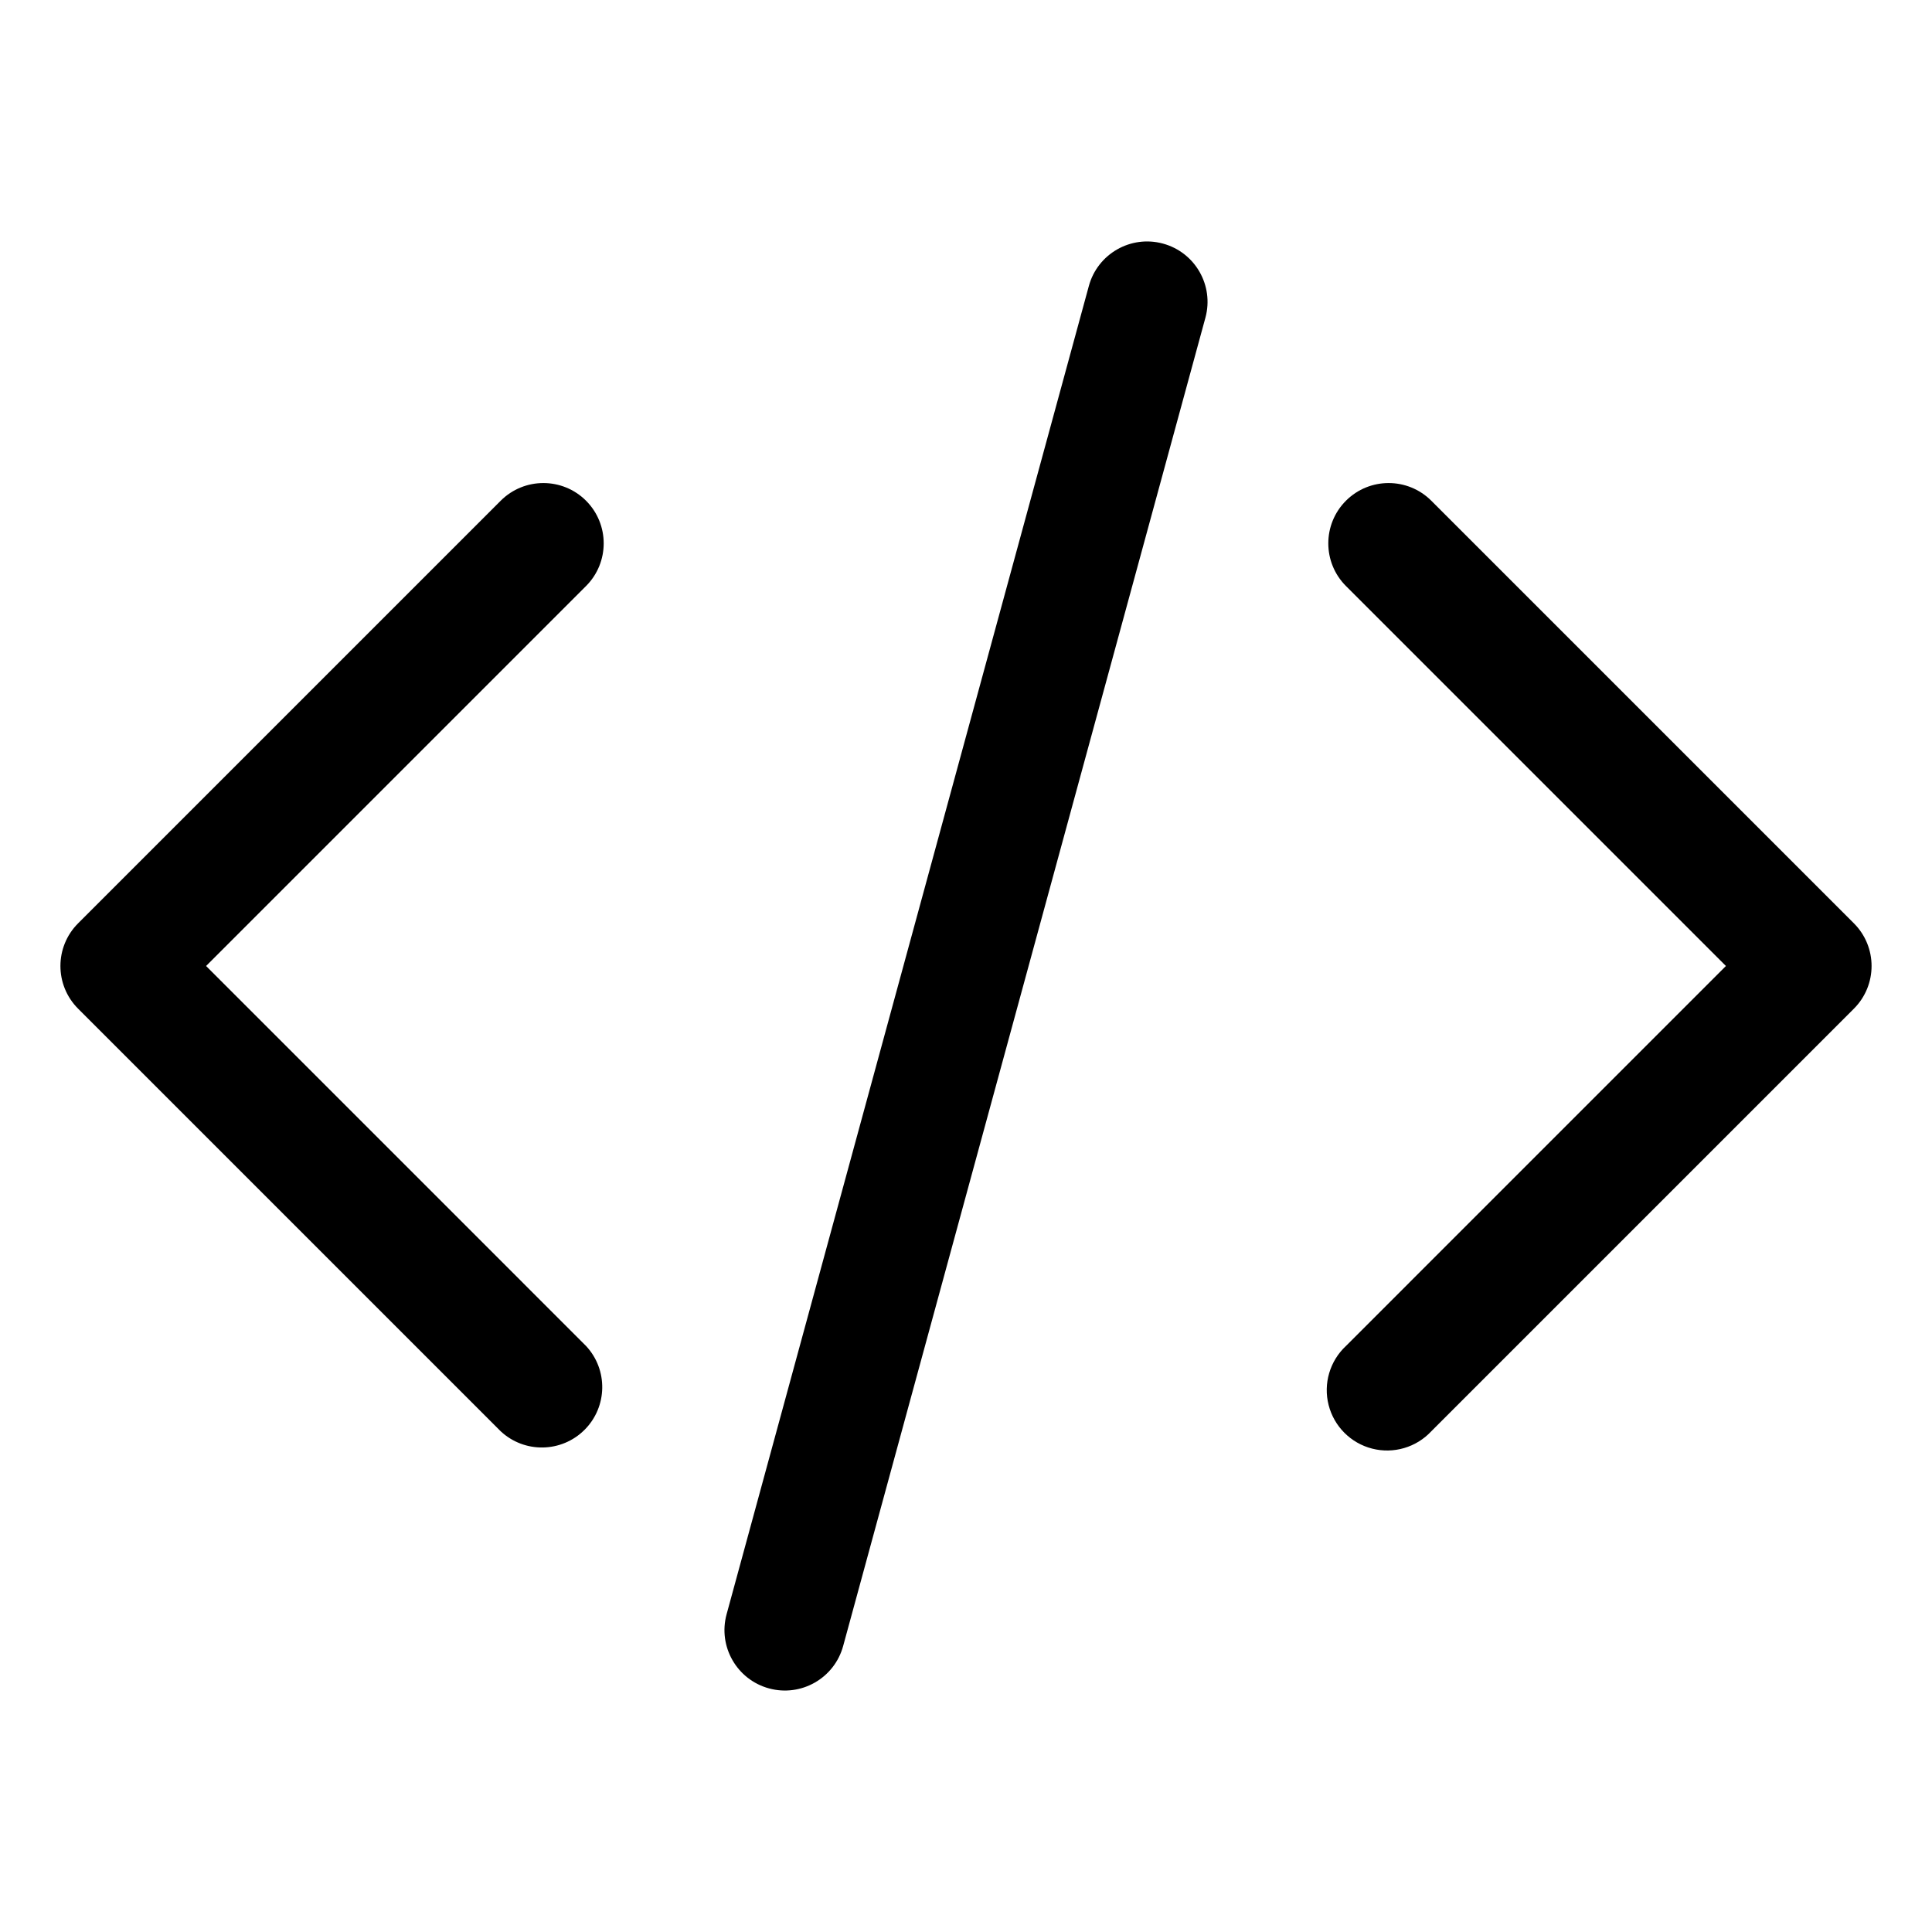
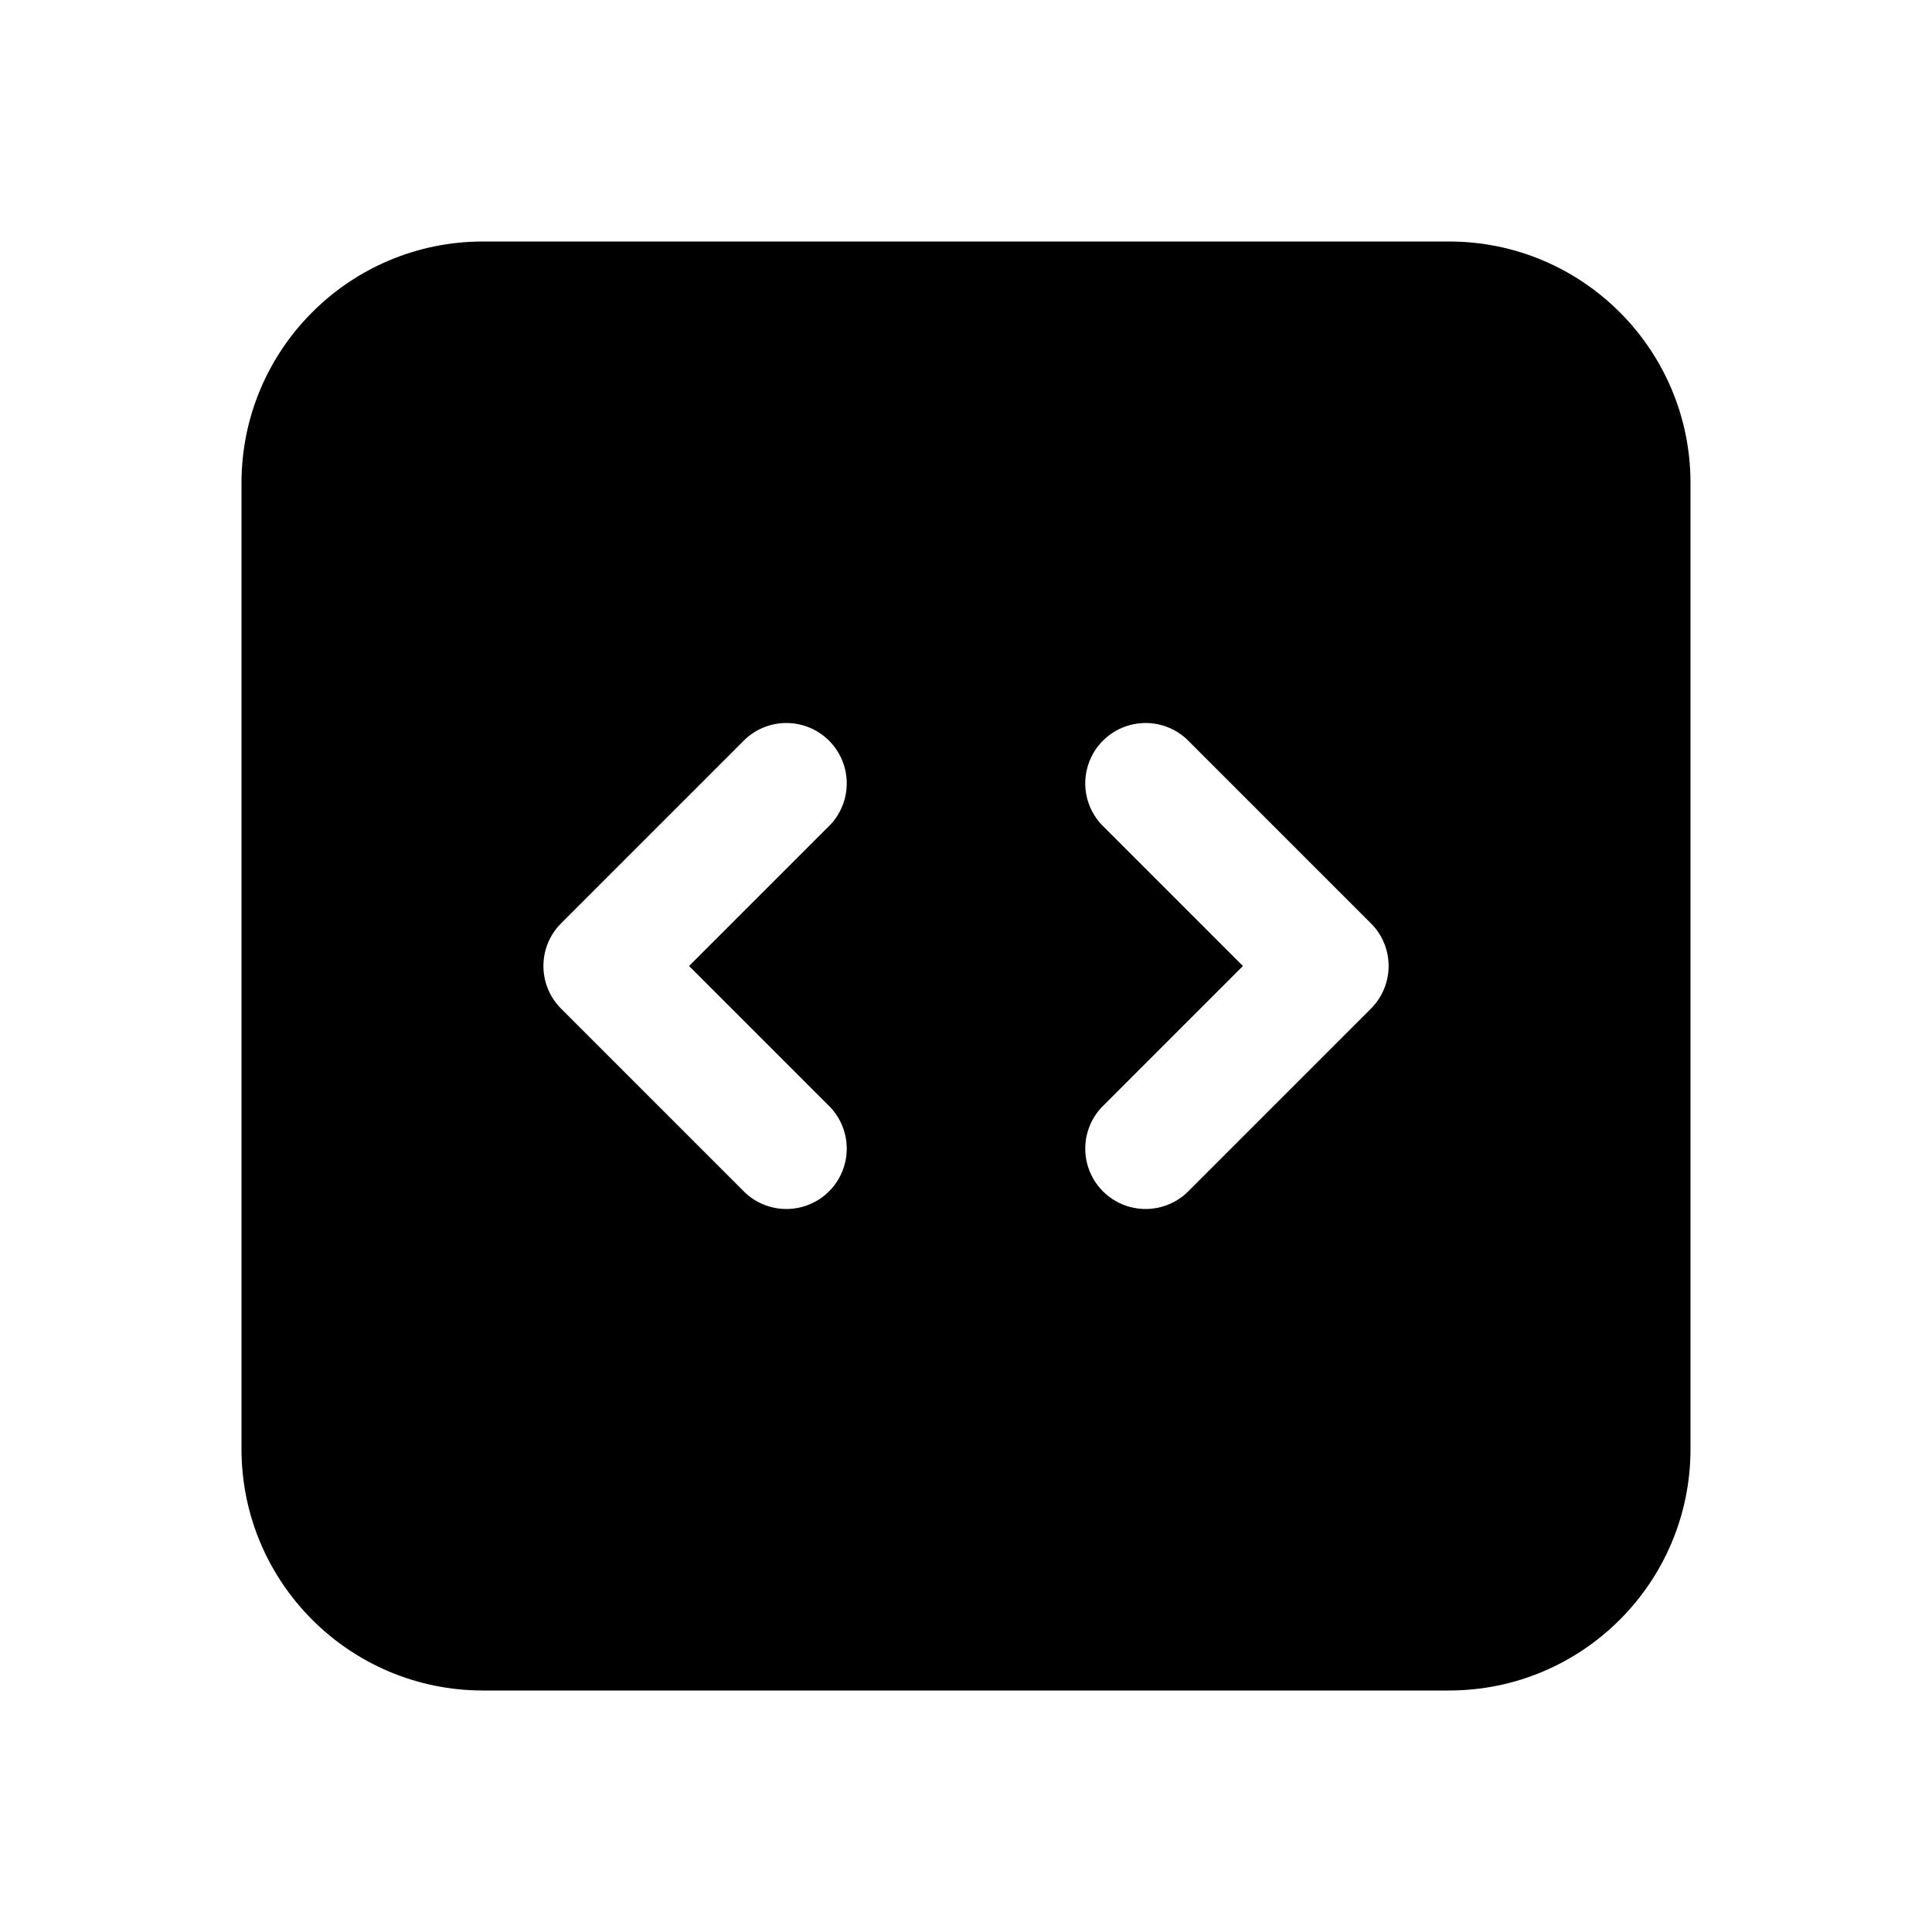
<svg xmlns="http://www.w3.org/2000/svg" viewBox="0 0 24 24" fill="currentColor" class="size-6">
-   <path fill-rule="evenodd" d="M14.447 3.026a.75.75 0 0 1 .527.921l-4.5 16.5a.75.75 0 0 1-1.448-.394l4.5-16.5a.75.75 0 0 1 .921-.527ZM16.72 6.22a.75.75 0 0 1 1.06 0l5.25 5.25a.75.75 0 0 1 0 1.06l-5.25 5.25a.75.75 0 1 1-1.06-1.06L21.44 12l-4.72-4.72a.75.75 0 0 1 0-1.06Zm-9.44 0a.75.75 0 0 1 0 1.06L2.56 12l4.72 4.72a.75.75 0 0 1-1.06 1.06L.97 12.53a.75.75 0 0 1 0-1.06l5.25-5.25a.75.75 0 0 1 1.06 0Z" clip-rule="evenodd" />
+   <path fill-rule="evenodd" d="M3 6a3 3 0 0 1 3-3h12a3 3 0 0 1 3 3v12a3 3 0 0 1-3 3H6a3 3 0 0 1-3-3V6Zm14.25 6a.75.75 0 0 1-.22.53l-2.25 2.25a.75.75 0 1 1-1.06-1.06L15.44 12l-1.72-1.72a.75.75 0 1 1 1.06-1.06l2.25 2.25c.141.14.22.331.22.53Zm-10.28-.53a.75.75 0 0 0 0 1.06l2.25 2.25a.75.75 0 1 0 1.06-1.06L8.56 12l1.72-1.72a.75.75 0 1 0-1.06-1.06l-2.25 2.25Z" clip-rule="evenodd" />
</svg>
